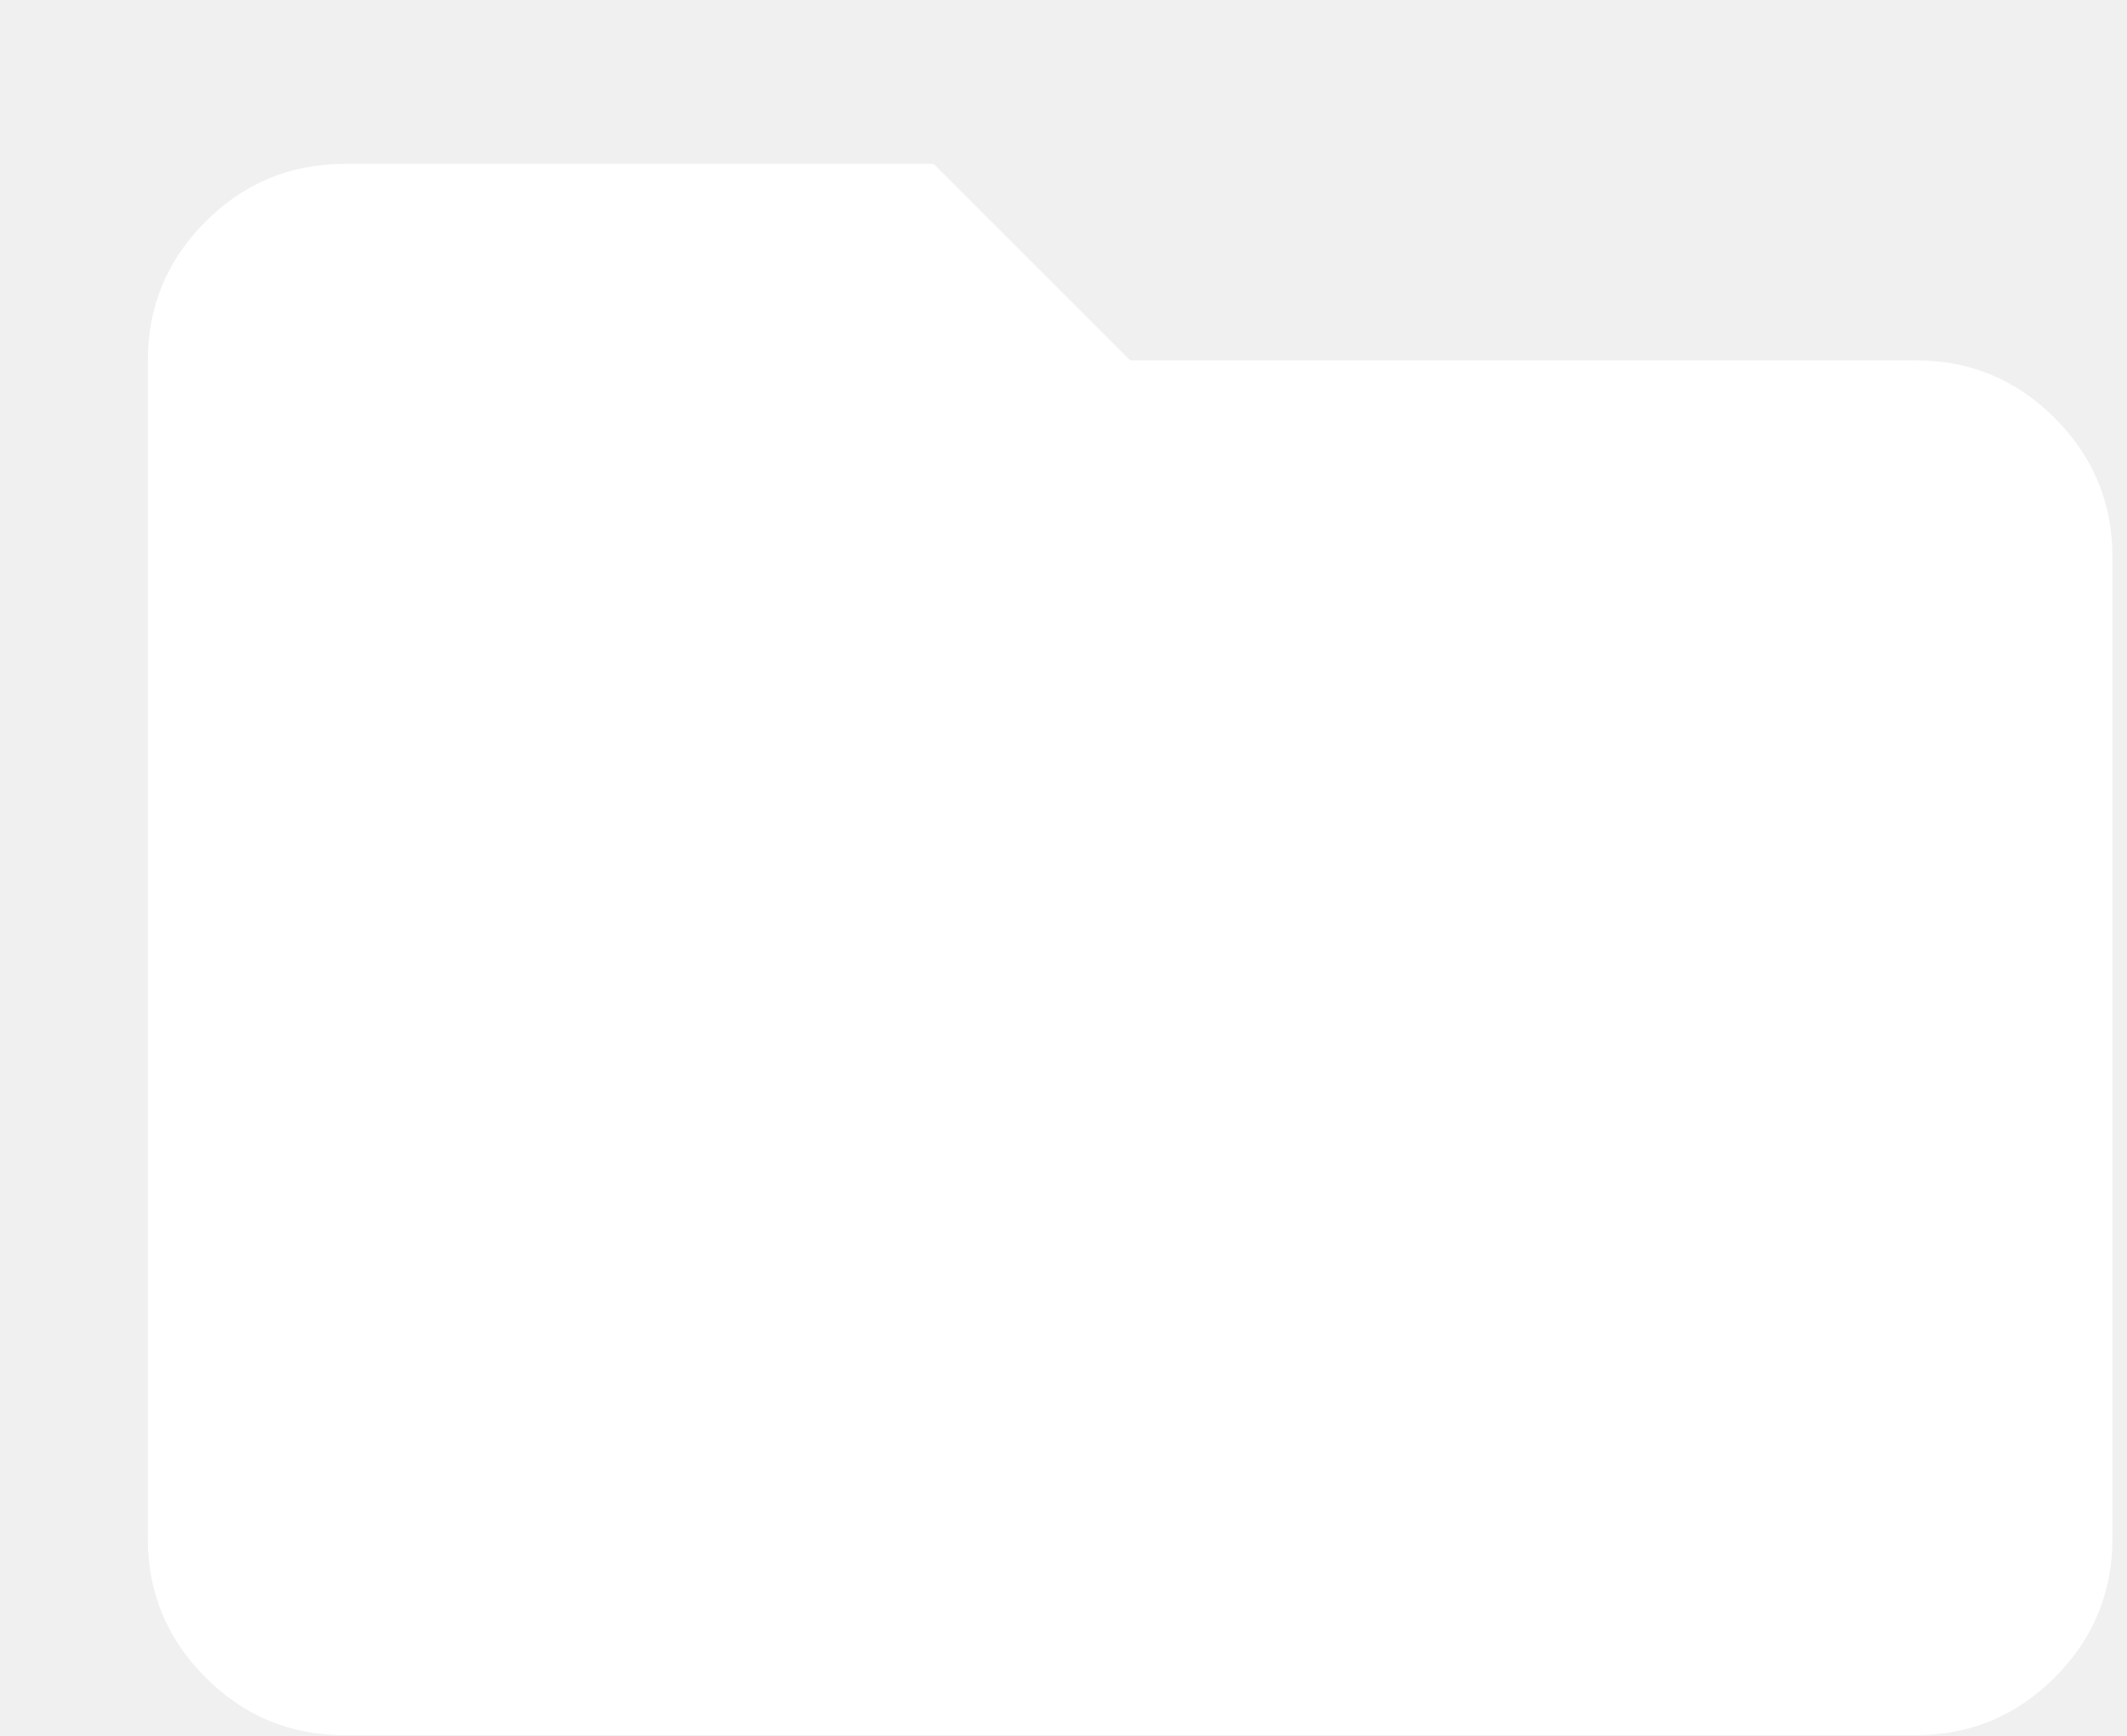
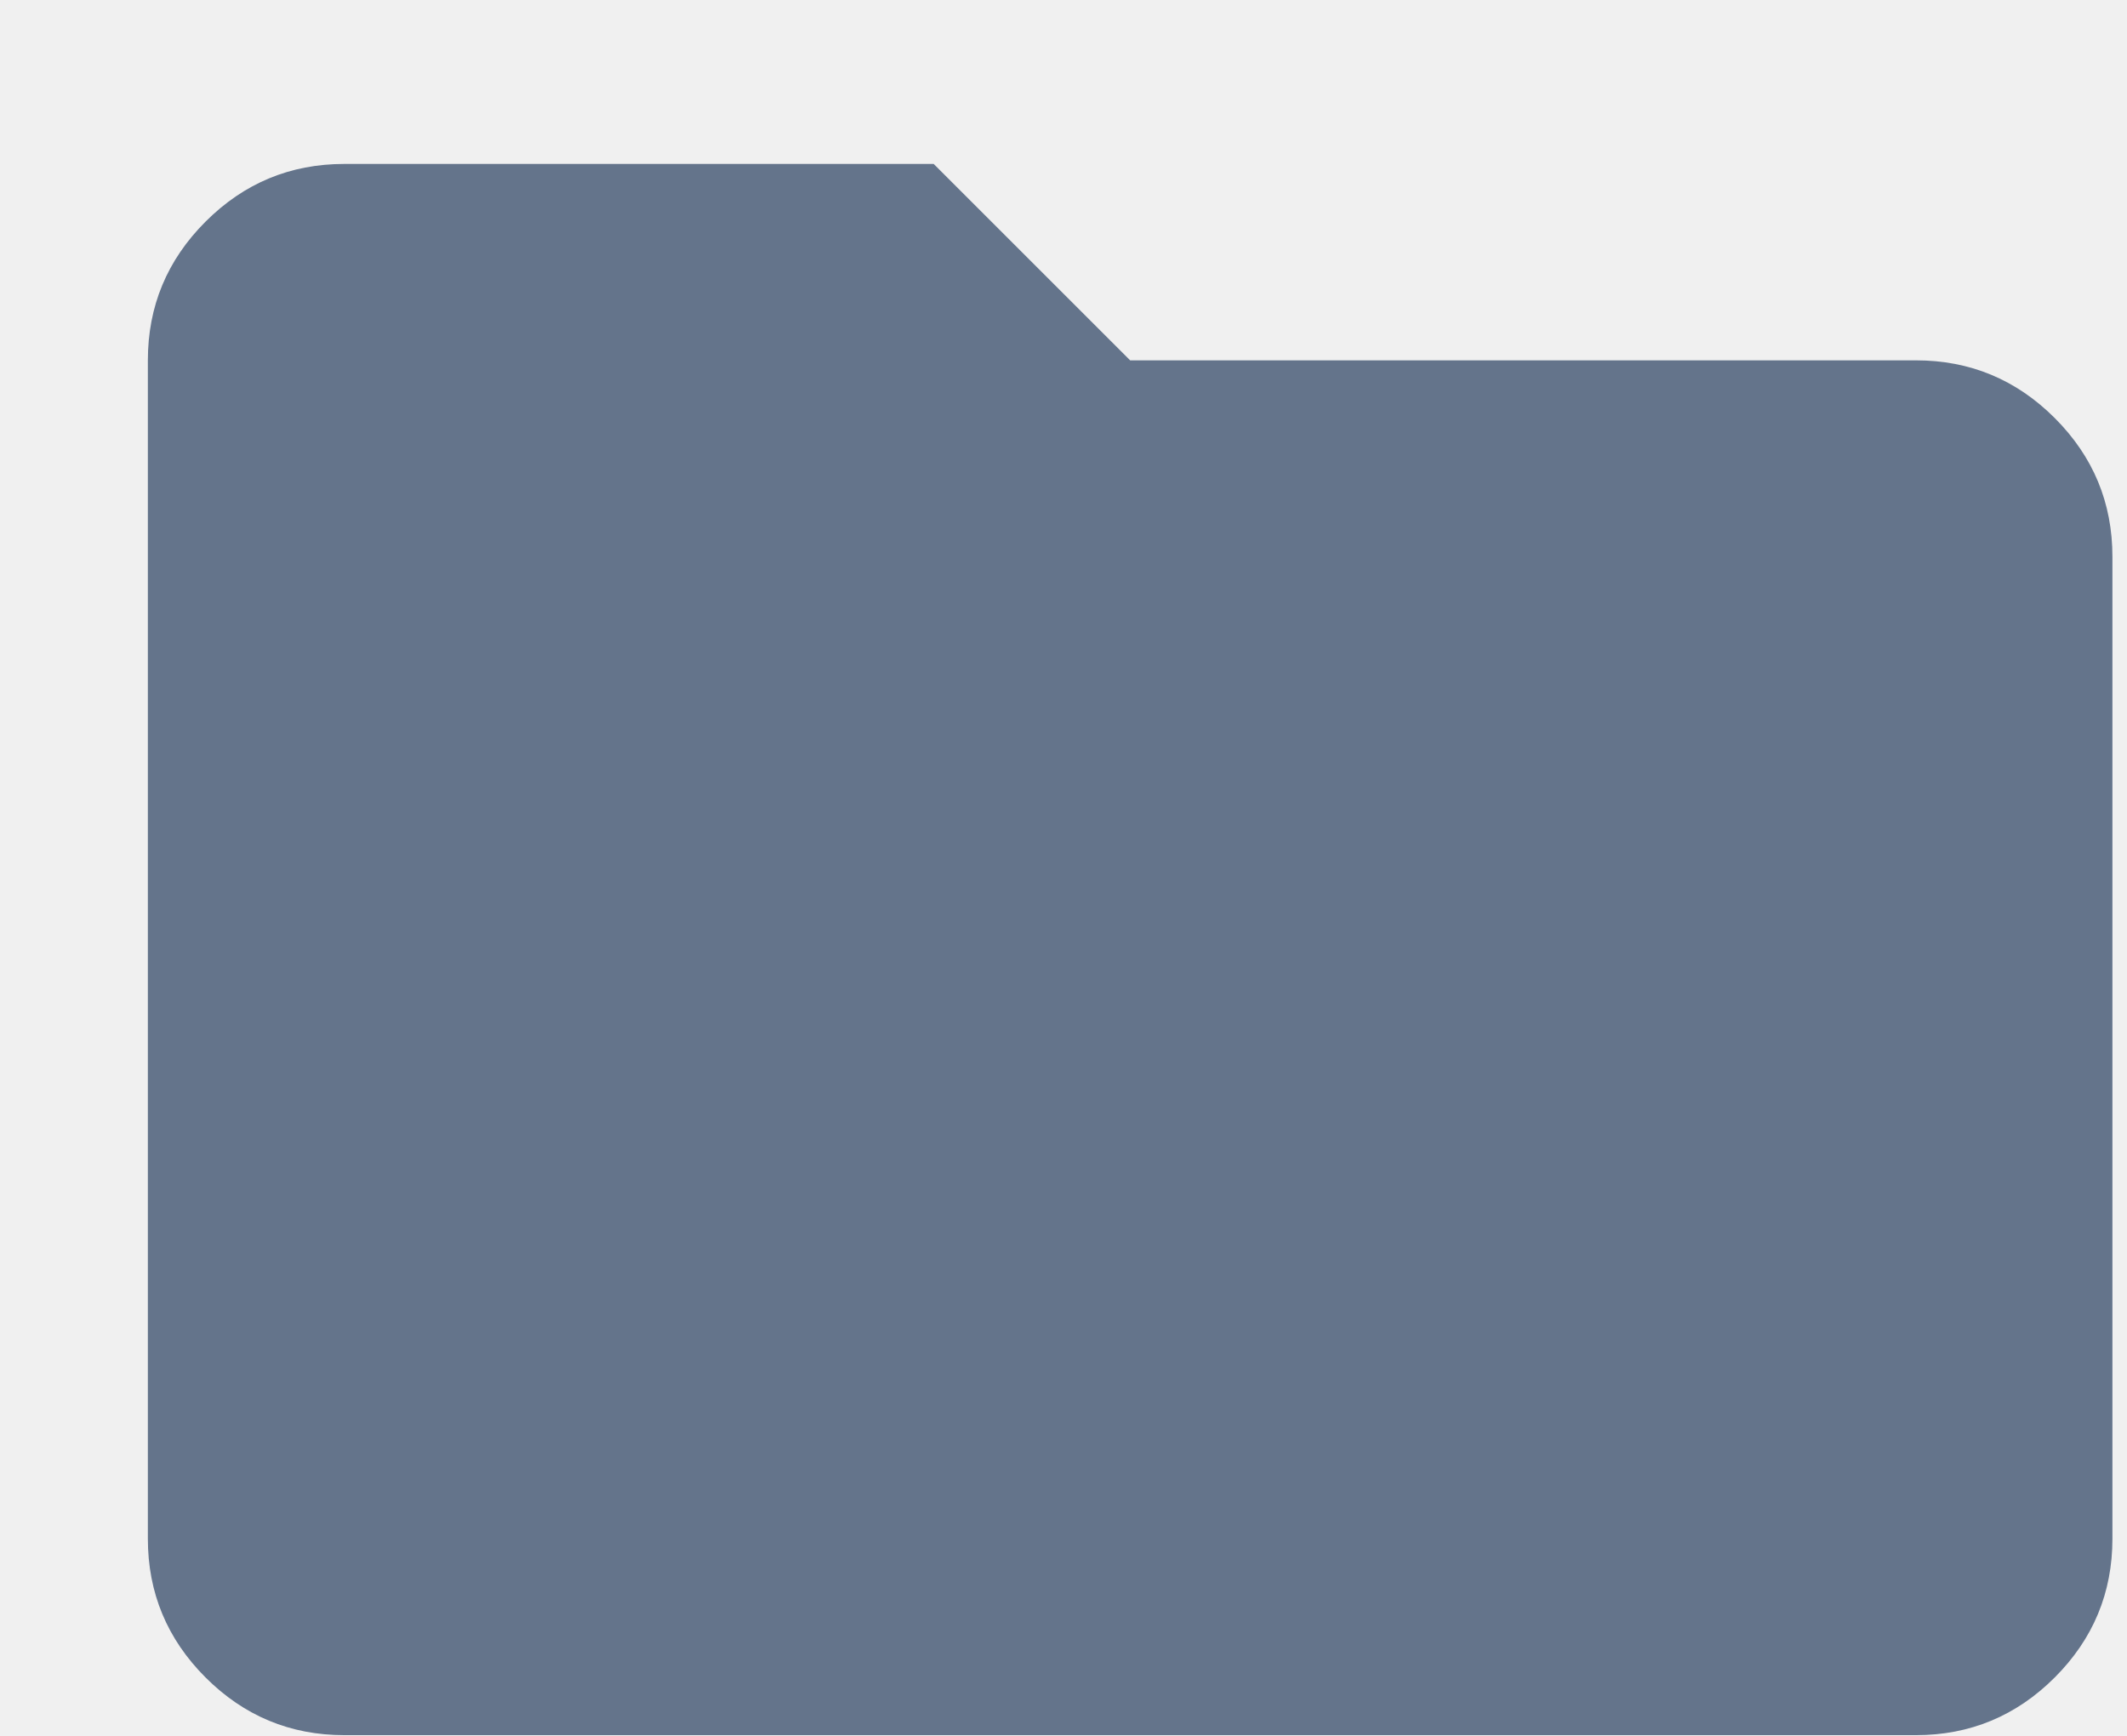
<svg xmlns="http://www.w3.org/2000/svg" preserveAspectRatio="none" overflow="visible" style="display: block;" width="20.571" height="16.786" viewBox="0 0 20.571 16.786" fill="none">
  <g id="Container">
-     <path id="Icon" d="M3.33 16.786C2.807 16.786 2.36 16.6 1.988 16.228C1.616 15.856 1.43 15.408 1.43 14.886V3.486C1.43 2.963 1.616 2.516 1.988 2.144C2.36 1.772 2.807 1.586 3.33 1.586H9.03L10.93 3.486H18.53C19.052 3.486 19.5 3.672 19.872 4.044C20.244 4.416 20.43 4.863 20.43 5.386V14.886C20.43 15.408 20.244 15.856 19.872 16.228C19.5 16.6 19.052 16.786 18.53 16.786H3.33Z" fill="white" />
+     <path id="Icon" d="M3.33 16.786C2.807 16.786 2.36 16.6 1.988 16.228C1.616 15.856 1.43 15.408 1.43 14.886V3.486C1.43 2.963 1.616 2.516 1.988 2.144C2.36 1.772 2.807 1.586 3.33 1.586H9.03L10.93 3.486H18.53C19.052 3.486 19.5 3.672 19.872 4.044C20.244 4.416 20.43 4.863 20.43 5.386V14.886C20.43 15.408 20.244 15.856 19.872 16.228C19.5 16.6 19.052 16.786 18.53 16.786H3.33Z" fill="#64748B" />
  </g>
</svg>
